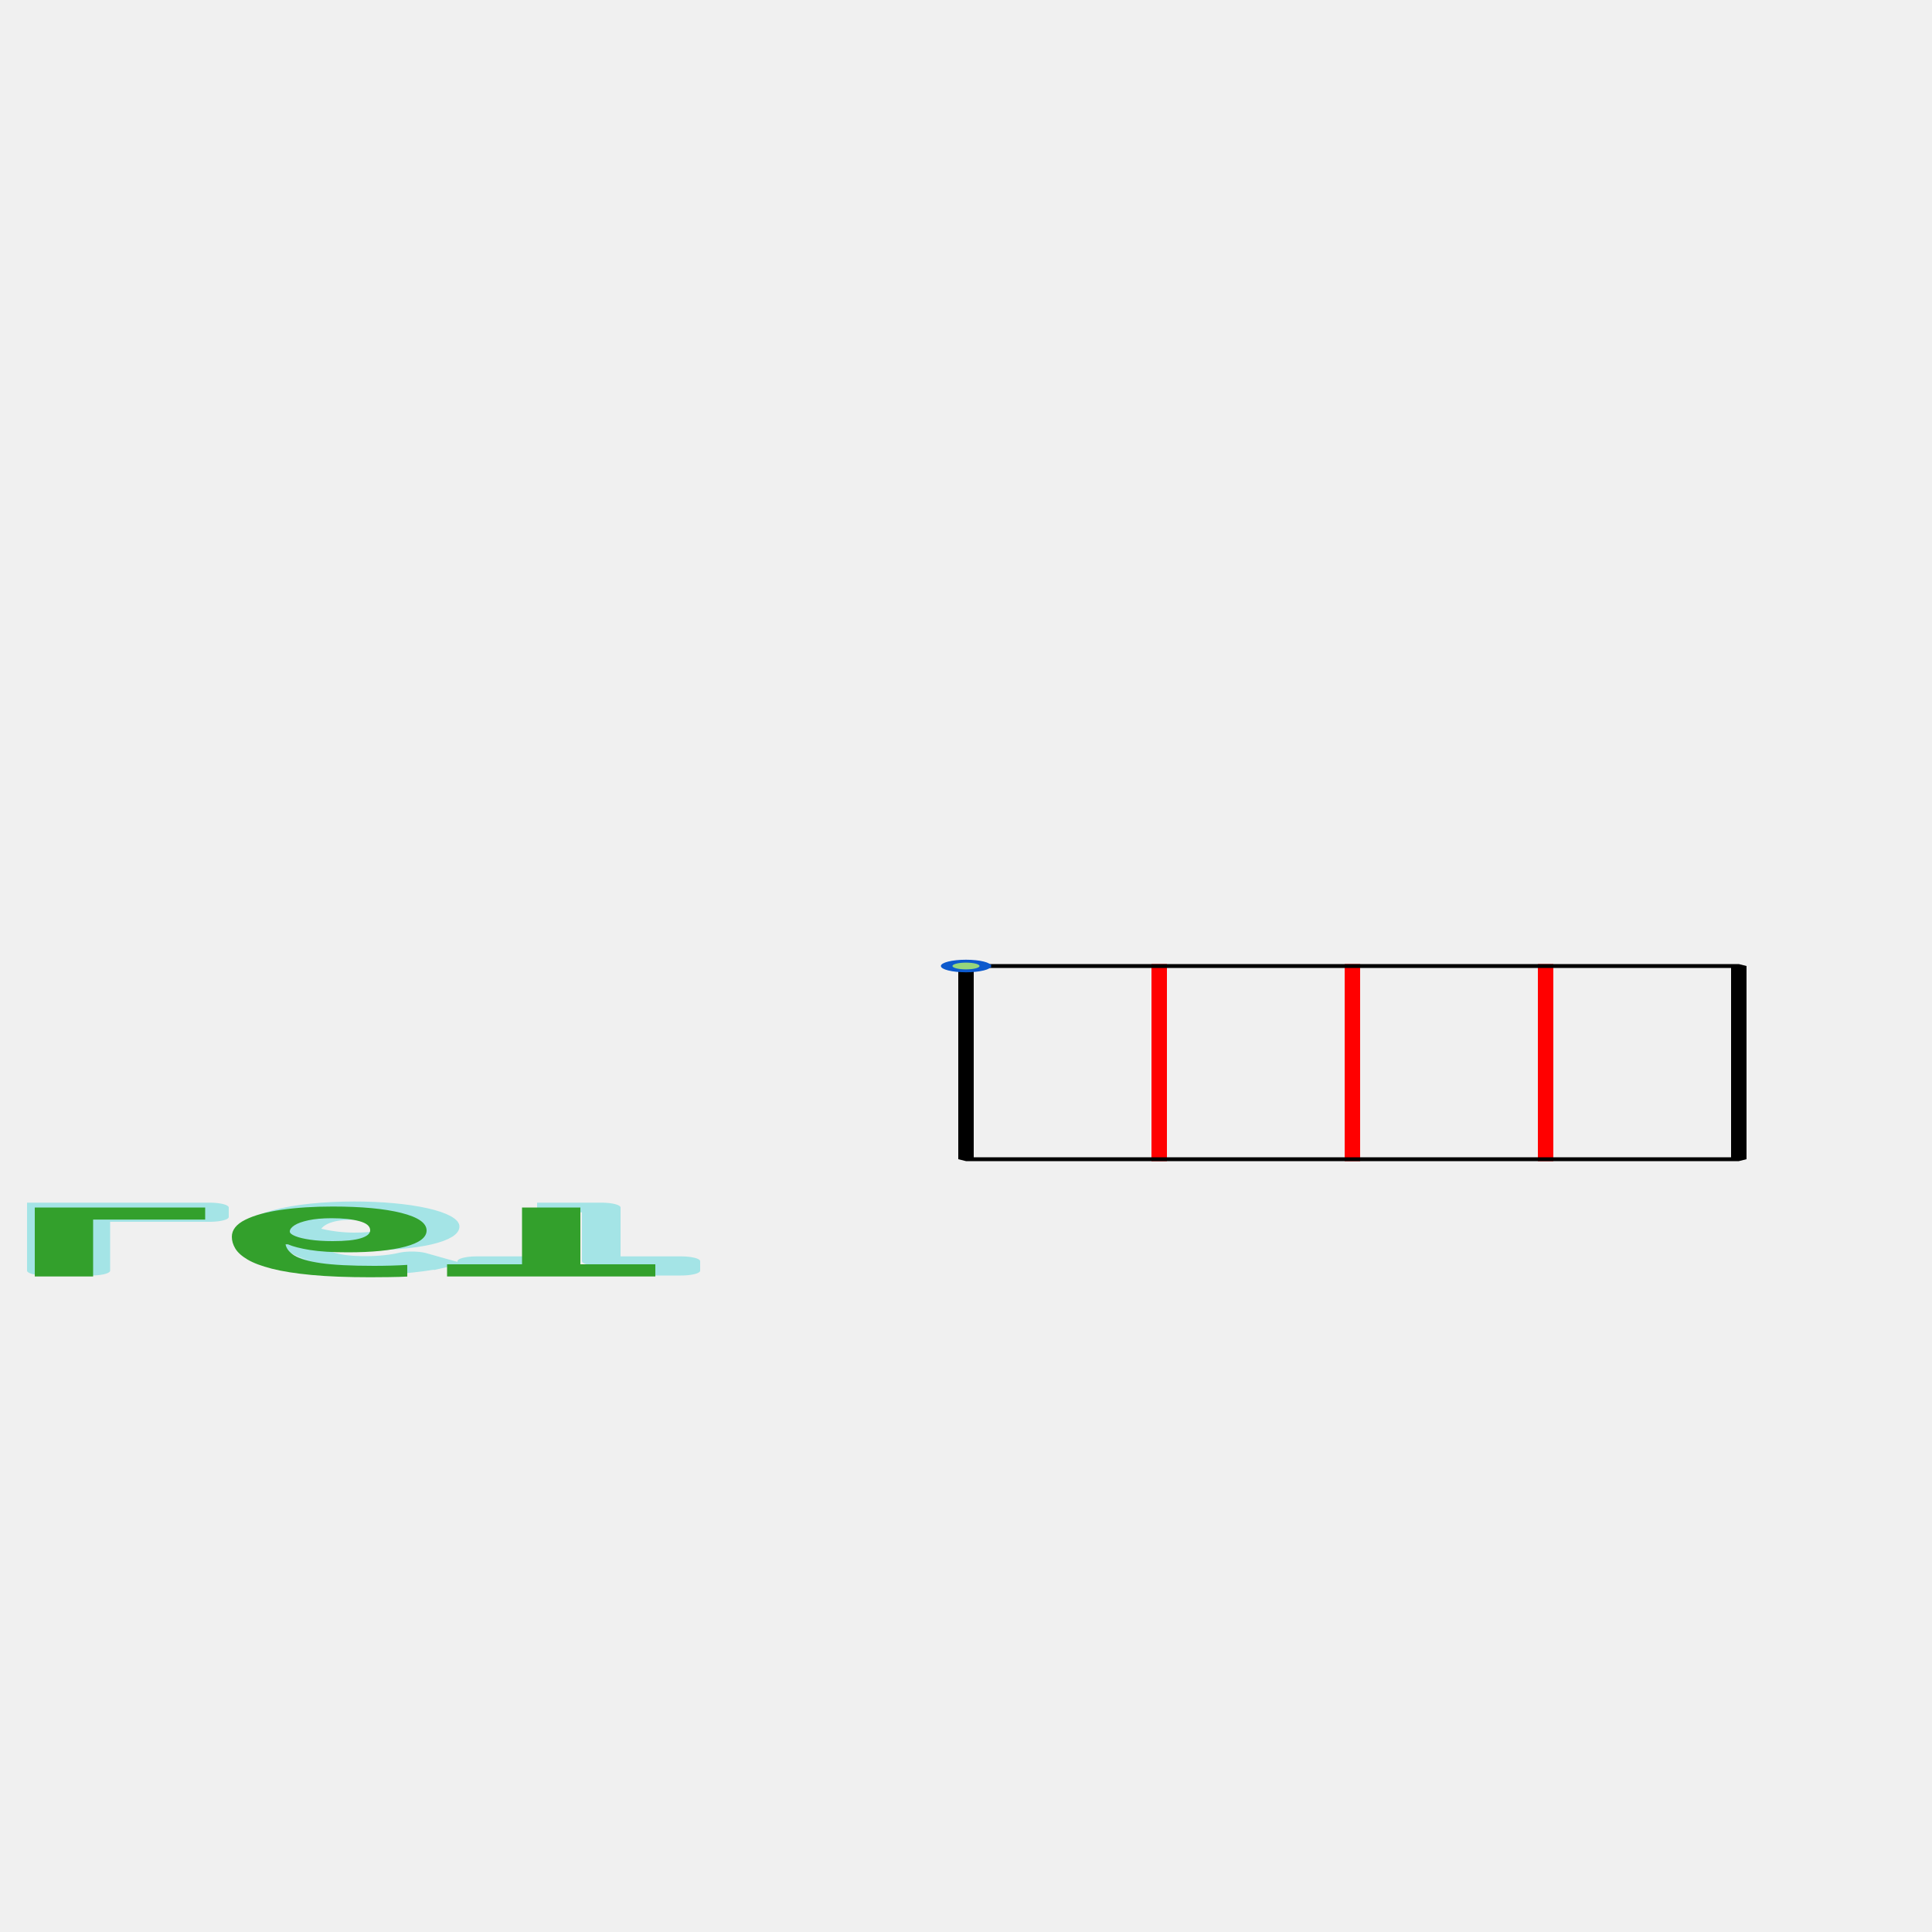
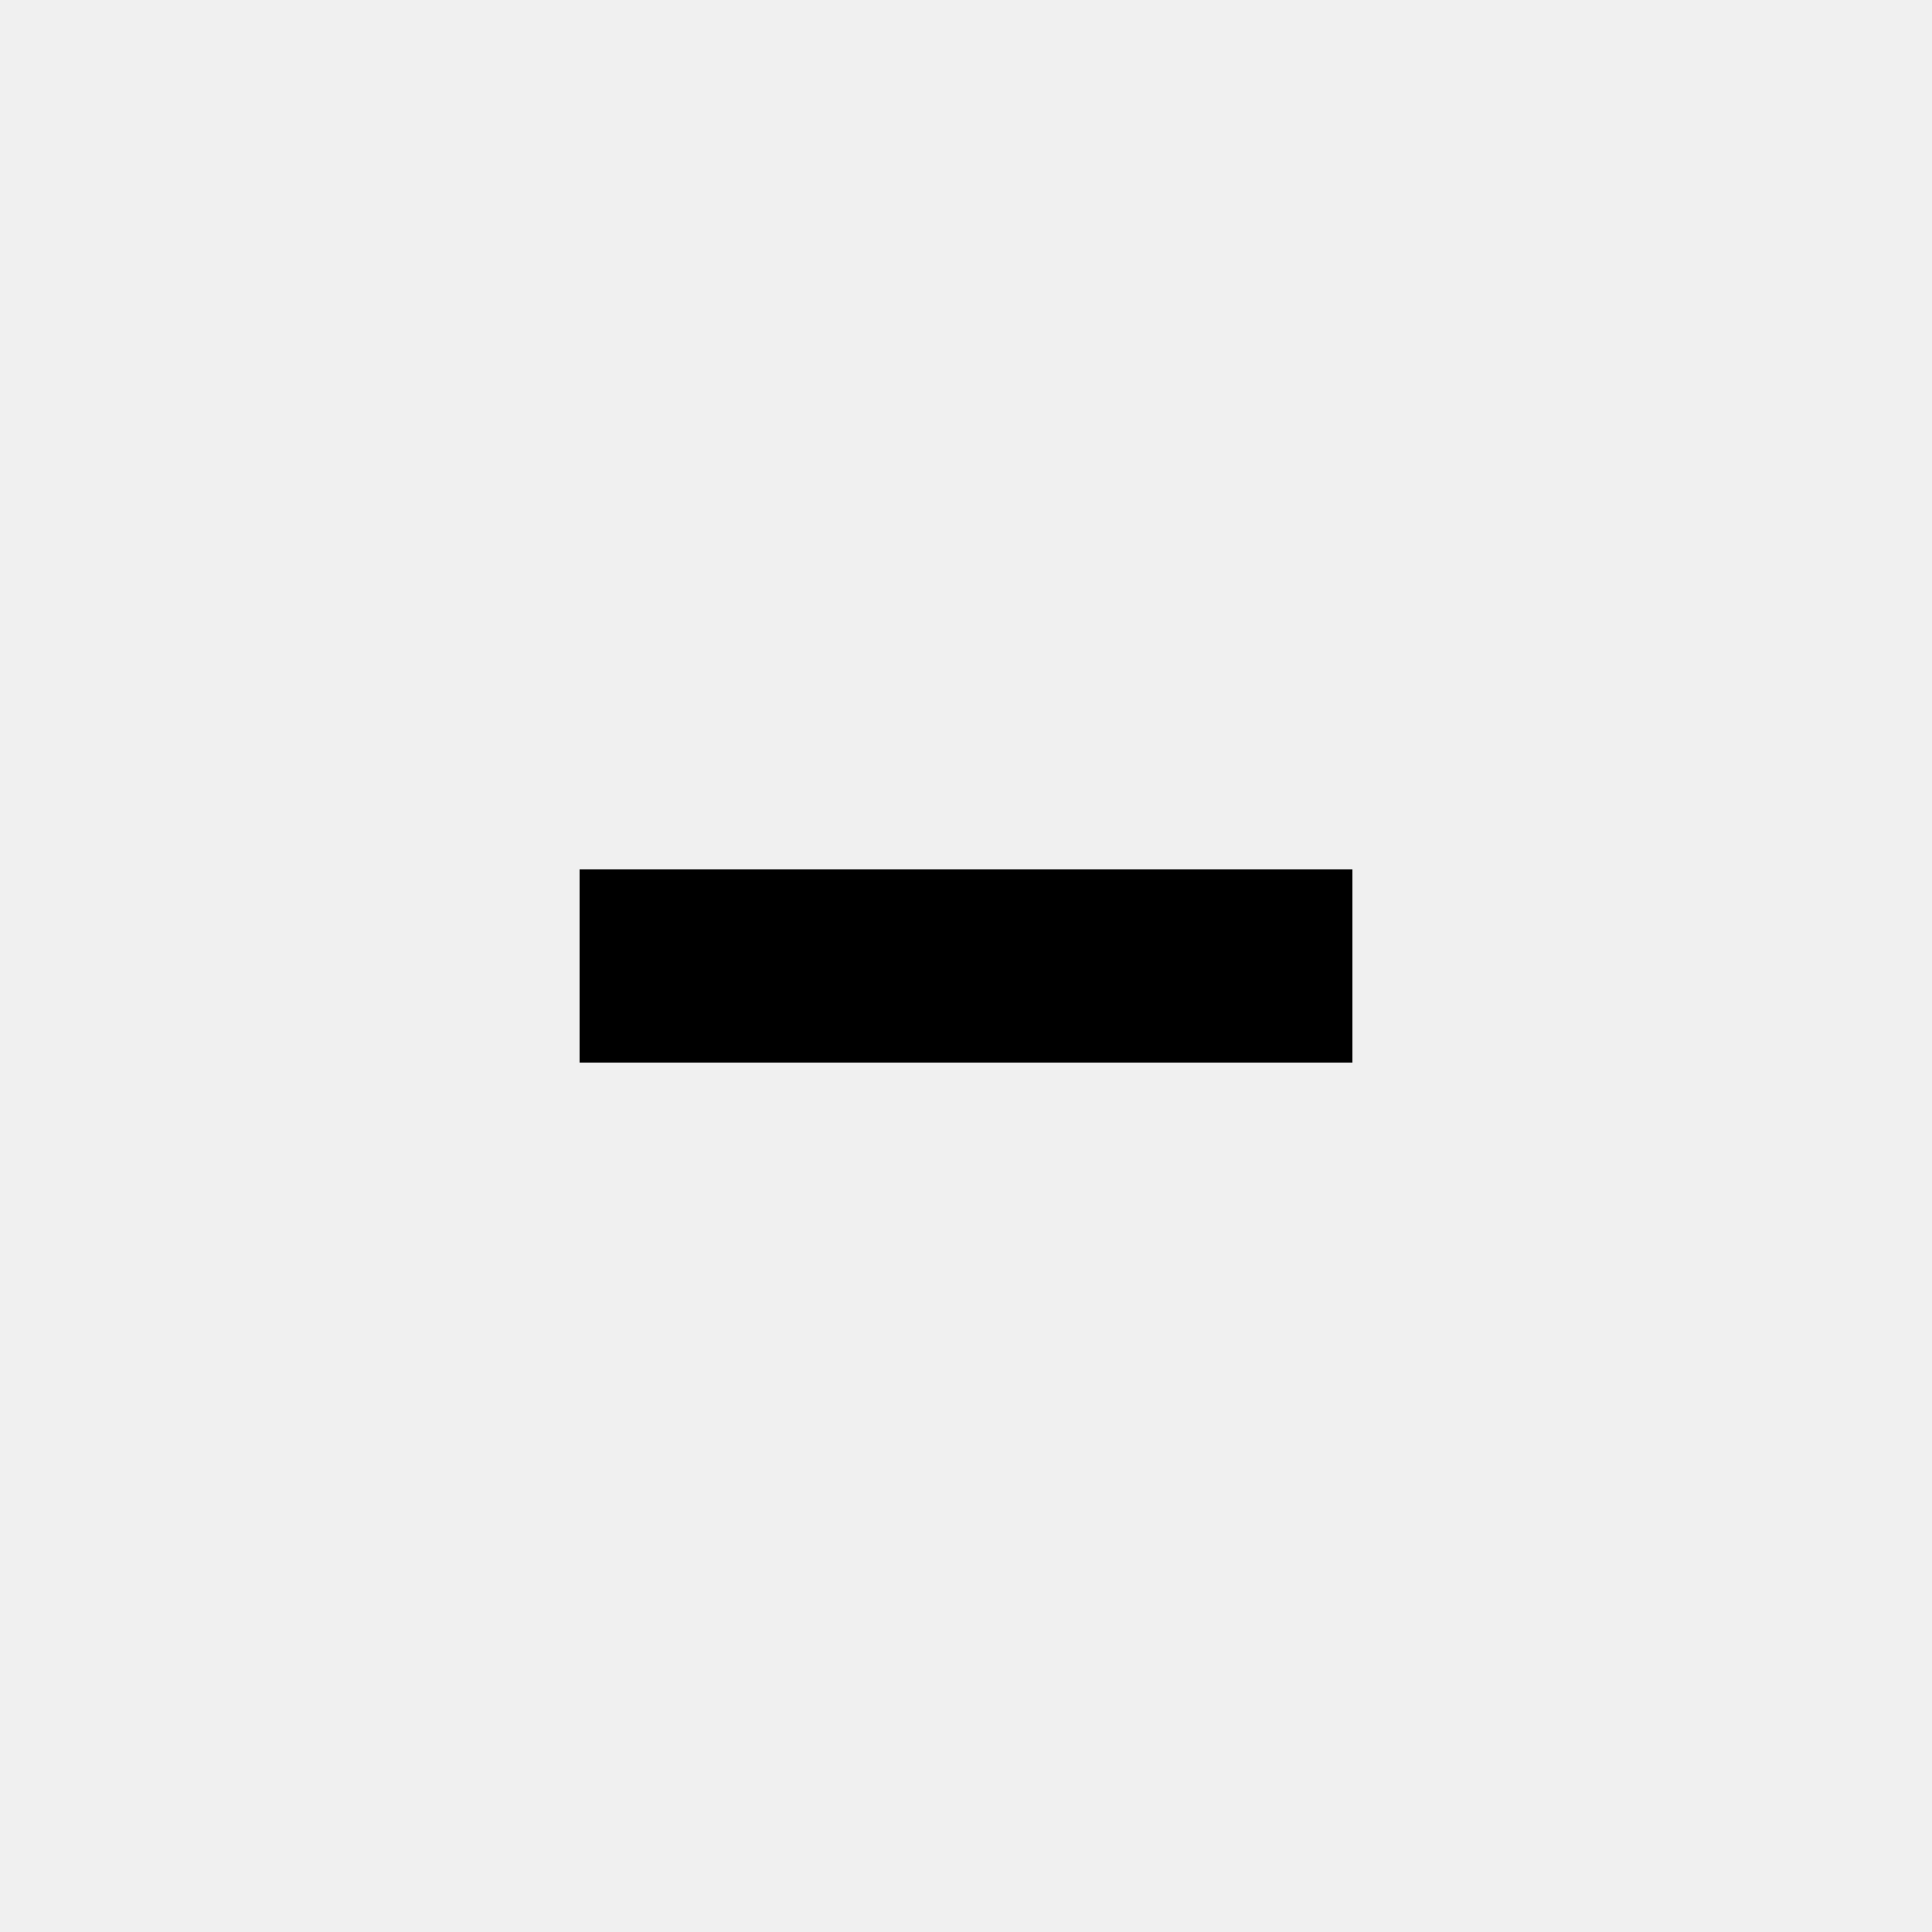
- <svg xmlns="http://www.w3.org/2000/svg" width="2500 px" height="2500 px" viewBox="0 0 2500 2500" version="1.2" baseProfile="tiny">
-   <defs>
- </defs>
-   <g fill="none" stroke="black" stroke-width="1" fill-rule="evenodd" stroke-linecap="square" stroke-linejoin="bevel">
-     <g fill="#000000" fill-opacity="0" stroke="none" transform="matrix(1, 0, 0, 1, 0 ,0)" font-family="Noto Sans" font-size="31.75" font-weight="400" font-style="normal">
-       <path vector-effect="non-scaling-stroke" fill-rule="evenodd" d="M0,0 L2500,0 L2500,2500 L0,2500 L0,0" transform="matrix(1.0, 0, 0, -0.25, 0.0 ,1562.5)" />
-     </g>
-     <g fill="none" stroke="#ff0000" stroke-opacity="1" stroke-width="20" stroke-linecap="square" stroke-linejoin="bevel" transform="matrix(1, 0, 0, 1, 0 ,0)" font-family="Noto Sans" font-size="31.75" font-weight="400" font-style="normal">
-       <path vector-effect="none" fill-rule="evenodd" d="M1500,250 L1500,1250" transform="matrix(1.0, 0, 0, -0.25, 0.0 ,1562.5)" />
-       <path vector-effect="none" fill-rule="evenodd" d="M1750,250 L1750,1250" transform="matrix(1.0, 0, 0, -0.25, 0.0 ,1562.5)" />
-       <path vector-effect="none" fill-rule="evenodd" d="M2000,250 L2000,1250" transform="matrix(1.0, 0, 0, -0.25, 0.0 ,1562.5)" />
-     </g>
-     <g fill="#ffffff" fill-opacity="0" stroke="#000000" stroke-opacity="1" stroke-width="20" stroke-linecap="square" stroke-linejoin="bevel" transform="matrix(1, 0, 0, 1, 0 ,0)" font-family="Noto Sans" font-size="31.75" font-weight="400" font-style="normal">
-       <path vector-effect="none" fill-rule="evenodd" d="M1250,1250 L1250,250 L2250,250 L2250,1250 L1250,1250" transform="matrix(1.0, 0, 0, -0.25, 0.0 ,1562.5)" />
-     </g>
-     <g fill="#e04880" fill-opacity="0" stroke="#000000" stroke-opacity="0" stroke-width="1" stroke-linecap="square" stroke-linejoin="bevel" transform="matrix(1, 0, 0, 1, 0 ,0)" font-family="Noto Sans" font-size="31.75" font-weight="400" font-style="normal">
-       <path vector-effect="non-scaling-stroke" fill-rule="evenodd" d="M1760,750 C1760,755.523 1755.52,760 1750,760 C1744.48,760 1740,755.523 1740,750 C1740,744.477 1744.48,740 1750,740 C1755.52,740 1760,744.477 1760,750 " transform="matrix(1.0, 0, 0, -0.25, 0.0 ,1562.5)" />
-     </g>
-     <g fill="#96d67c" fill-opacity="1" stroke="#0c59cd" stroke-opacity="1" stroke-width="15" stroke-linecap="square" stroke-linejoin="bevel" transform="matrix(1, 0, 0, 1, 0 ,0)" font-family="Noto Sans" font-size="31.75" font-weight="400" font-style="normal">
-       <path vector-effect="none" fill-rule="evenodd" d="M1275,1250 C1275,1263.81 1263.81,1275 1250,1275 C1236.19,1275 1225,1263.81 1225,1250 C1225,1236.19 1236.19,1225 1250,1225 C1263.81,1225 1275,1236.19 1275,1250 " transform="matrix(1.0, 0, 0, -0.25, 0.0 ,1562.5)" />
-     </g>
-     <g fill="#58d9dd" fill-opacity="0" stroke="#58d9dd" stroke-opacity="0.5" stroke-width="50" stroke-linecap="square" stroke-linejoin="round" transform="matrix(1, 0, 0, 1, 0 ,0)" font-family="Noto Sans" font-size="31.75" font-weight="400" font-style="normal">
-       <path vector-effect="none" fill-rule="nonzero" d="M60,0 L271,0 L271,-49 L117.5,-49 L117.5,-327 L60,-327 L60,0 M458.5,-38 C423,-38 396,-62 389,-118 C412,-145 437,-155 458.5,-155 C494.5,-155 516,-136.5 516,-98.5 C516,-59.5 490,-38 458.5,-38 M564,-288 C542.5,-308 511,-324 469,-324 C399,-324 333.5,-273 333.5,-149.5 C333.5,-42.5 392,6 459,6 C518,6 569.5,-35 569.5,-98.5 C569.5,-165 527.5,-197 470.5,-197 C442.5,-197 411.5,-182.5 387,-158.5 C389.5,-247 428.5,-277 473.5,-277 C496,-277 518.5,-267 533,-253 L564,-288 M720,0 L778,0 L778,-278 L881,-278 L881,-327 L617,-327 L617,-278 L720,-278 L720,0" transform="matrix(1.0, 0, 0, -0.25, 0.0 ,1562.5)" />
-     </g>
-     <g fill="#96d67c" fill-opacity="1" stroke="#33a02c" stroke-opacity="1" stroke-width="1" stroke-linecap="square" stroke-linejoin="bevel" transform="matrix(1, 0, 0, 1, 0 ,0)" font-family="Source Code Pro for Powerline" font-size="500" font-weight="630" font-style="normal">
-       <text fill="#33a02c" fill-opacity="1" stroke="none" xml:space="preserve" x="0" y="0" font-family="Source Code Pro for Powerline" font-size="500" font-weight="630" font-style="normal" transform="matrix(1.0, 0, 0, -0.25, 0.0 ,1562.5)">L6T</text>
-     </g>
+ <svg xmlns="http://www.w3.org/2000/svg" width="2500 px" height="2500 px" viewBox="0 0 2500 2500" version="1.1" id="svg4527">
+   <defs id="defs4521" />
+   <g id="layer1">
+     <rect fill="param(fill) #FFF" stroke="param(outline) #000" stroke-width="param(outline-width) 1" id="rect4482" width="1000" height="1000" x="750" y="750" transform="matrix(1.0, 0, 0, -0.25, 0.0 ,1562.5)" />
+     <path fill="param(fill) #FFF" stroke="param(outline) #000" stroke-width="param(outline-width) 1" d="m 1250,750 0,1000 0,0" id="path10" style="" transform="matrix(1.0, 0, 0, -0.25, 0.0 ,1562.5)" />
+     <path fill="param(fill) #FFF" stroke="param(outline) #000" stroke-width="param(outline-width) 1" d="m 1500,750 0,1000 0,0" id="path10-7" style="" transform="matrix(1.0, 0, 0, -0.25, 0.0 ,1562.5)" />
+     <path fill="param(fill) #FFF" stroke="param(outline) #000" stroke-width="param(outline-width) 1" d="m 1000,750 0,1000 0,0" id="path10-9" style="" transform="matrix(1.0, 0, 0, -0.25, 0.0 ,1562.5)" />
+     <text xml:space="preserve" fill="param(fill) #FFF" stroke="param(outline) #000" stroke-width="param(outline-width) 1" x="1333.719" y="895.605" id="text4499" transform="matrix(1.0, 0, 0, -0.25, 0.0 ,1562.5)">
+       <tspan id="tspan4486" x="1333.719" y="895.605">Grille</tspan>
+     </text>
+     <circle fill="param(fill) #FFF" stroke="param(outline) #000" stroke-width="param(outline-width) 1" id="path4521" cx="1250" cy="1250" r="20" />
  </g>
</svg>
